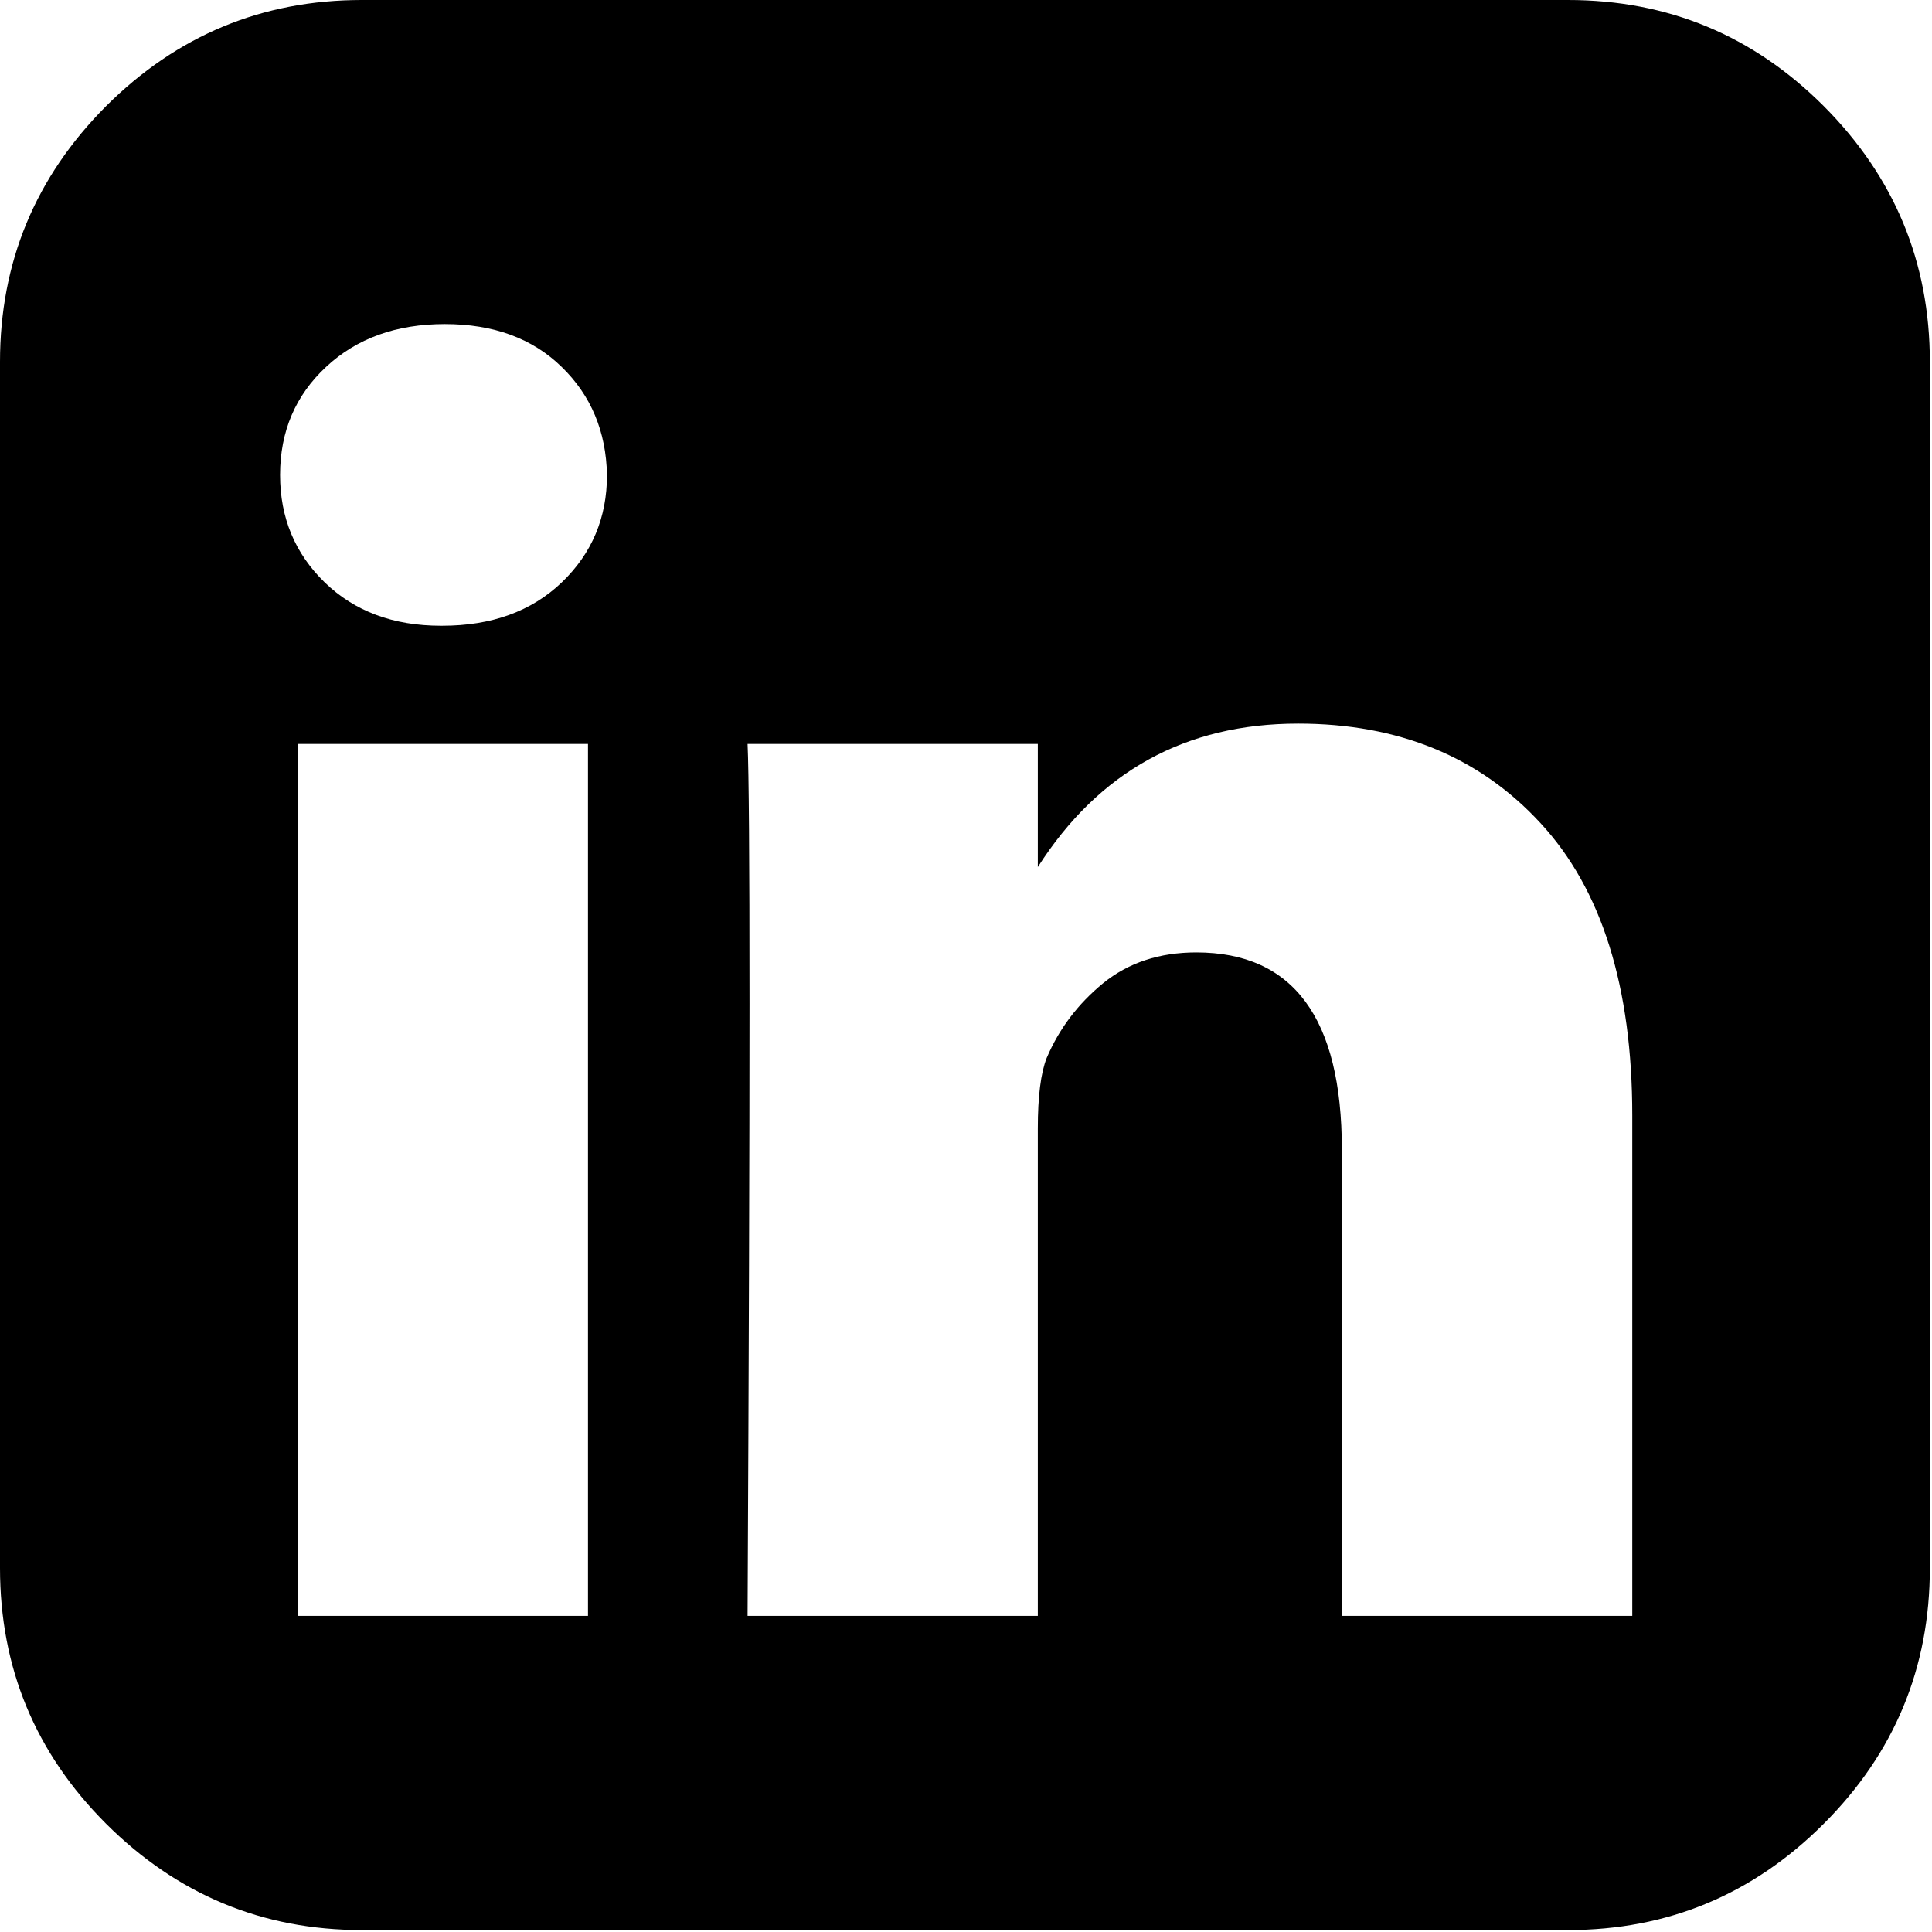
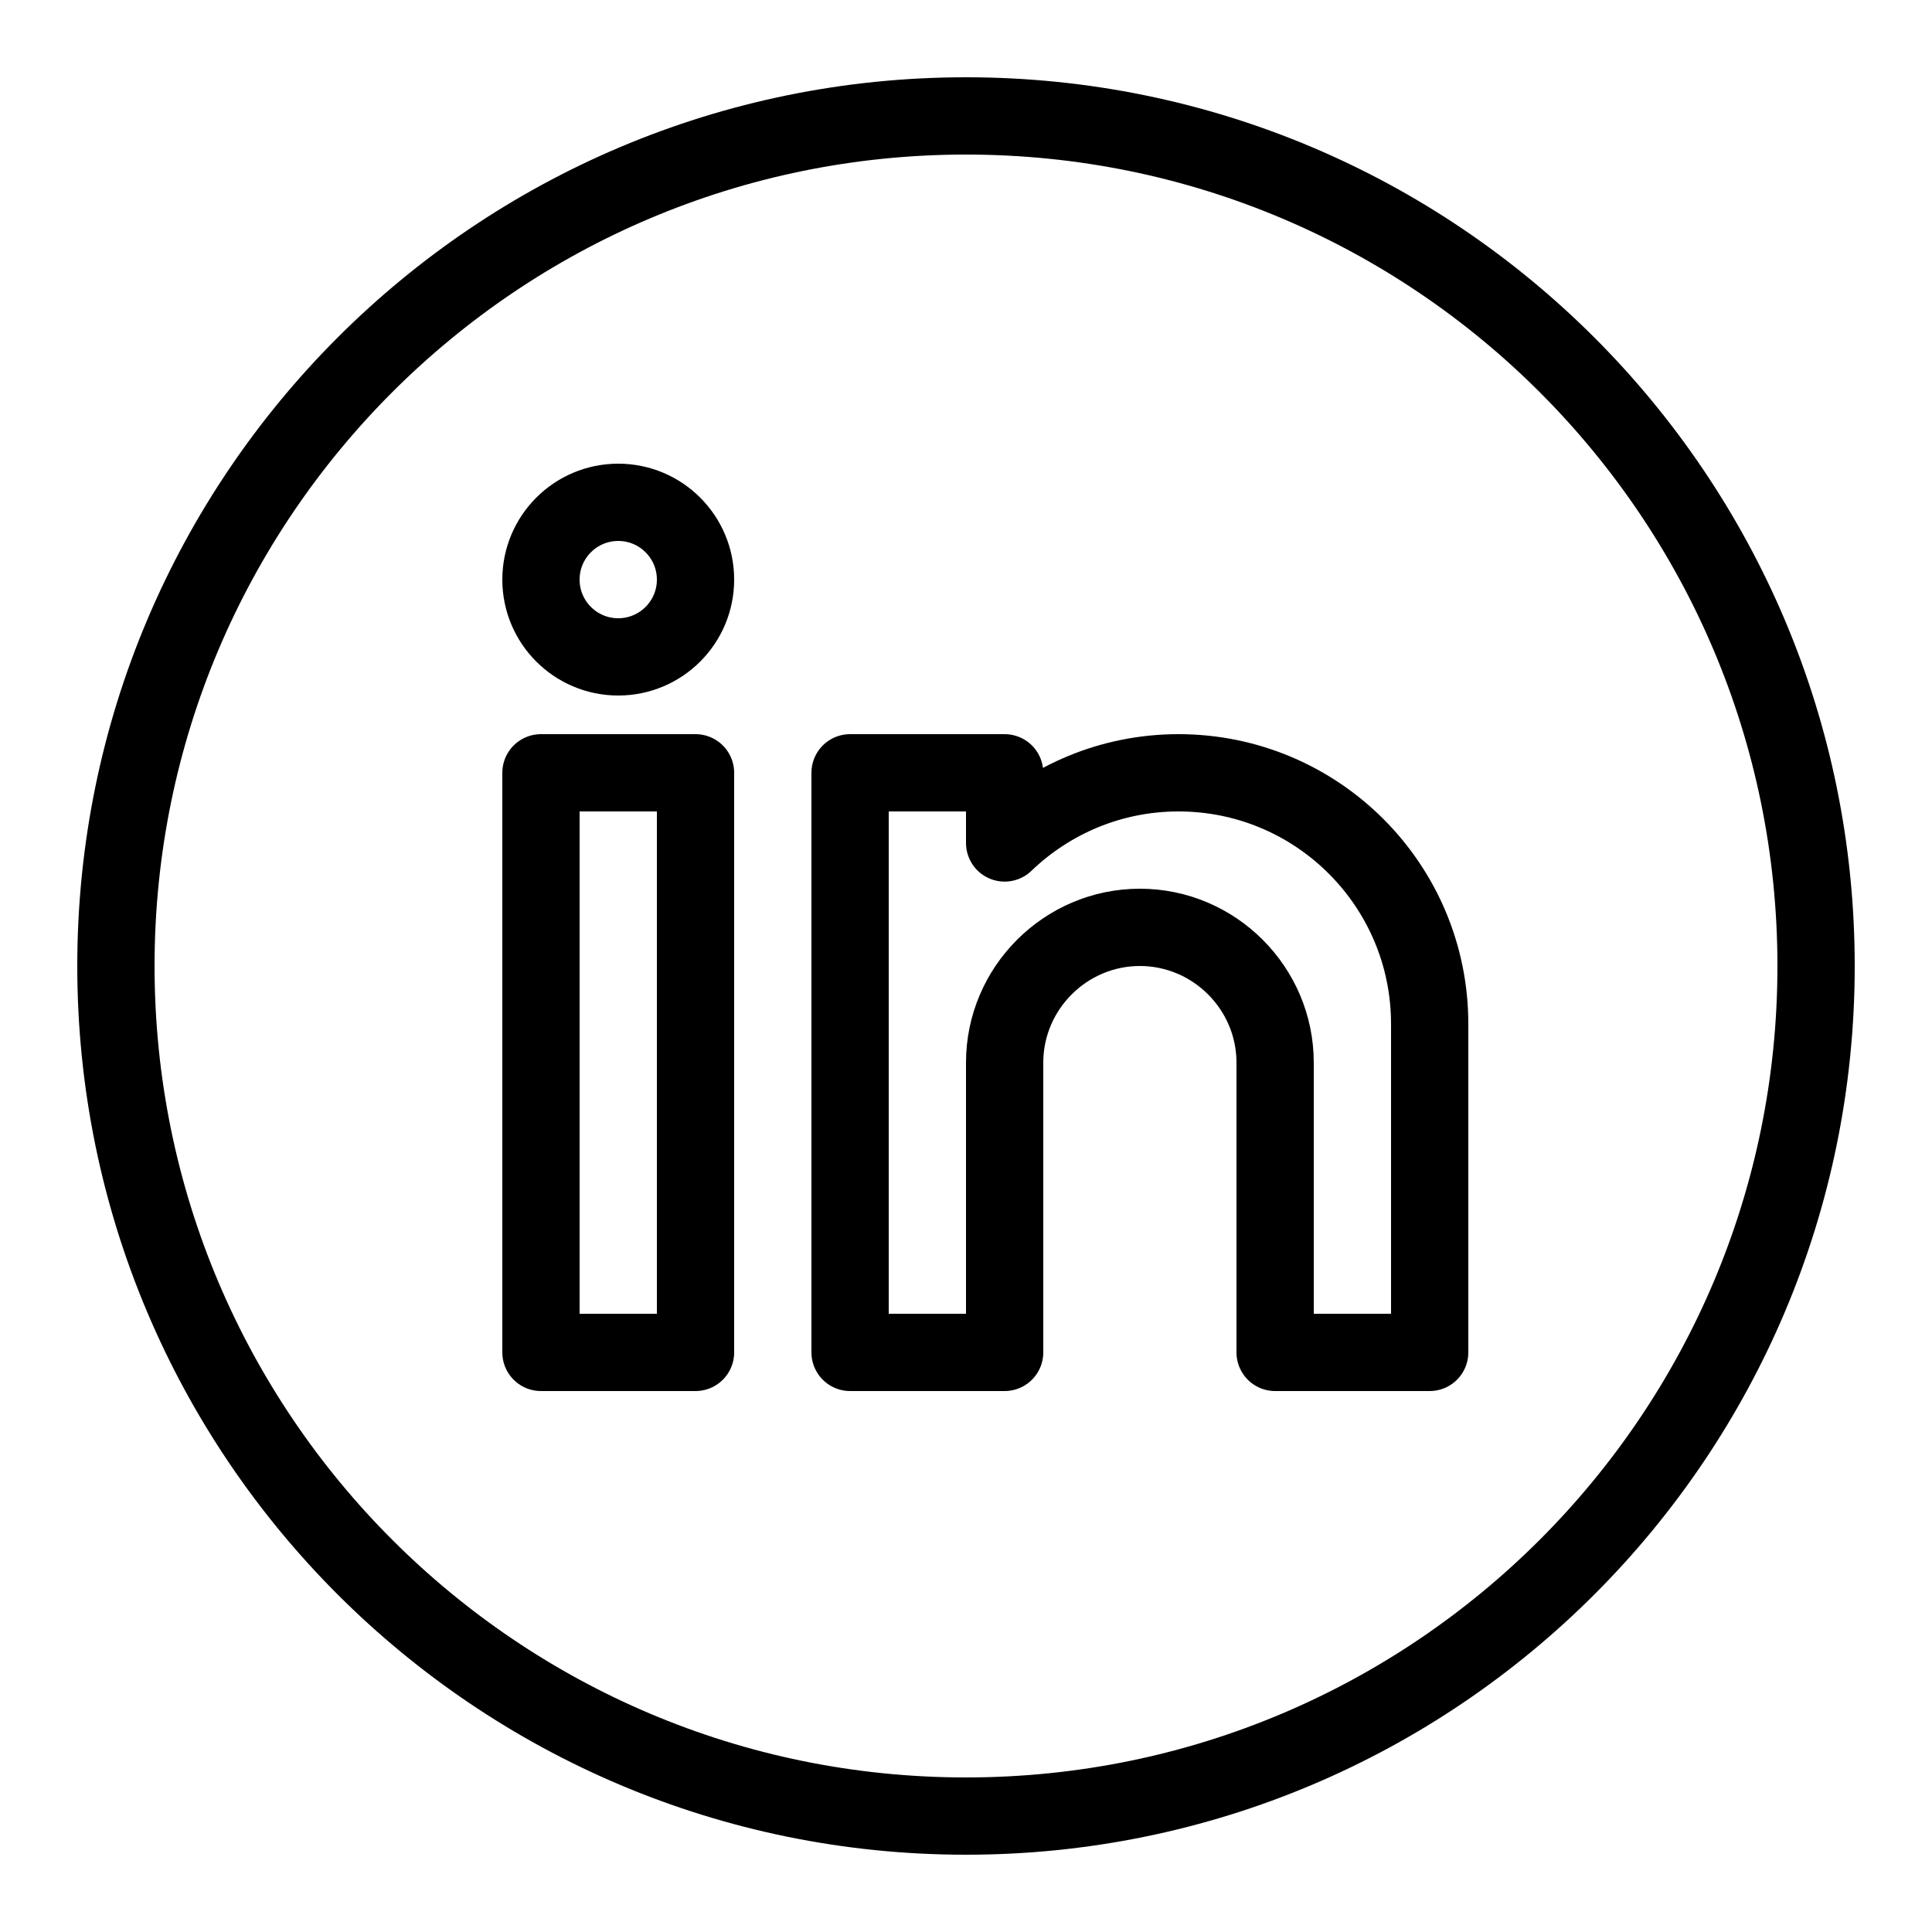
- <svg xmlns="http://www.w3.org/2000/svg" id="in" width="35px" height="px" viewBox="0 0 35 35" version="1.1">
-   <g id="surface1">
-     <path style=" stroke:none;fill-rule:nonzero;fill:rgb(0%,0%,0%);fill-opacity:1;" d="M 33.039 1.922 C 31.758 0.641 30.215 0 28.406 0 L 6.555 0 C 4.75 0 3.207 0.641 1.922 1.922 C 0.641 3.207 0 4.75 0 6.555 L 0 28.406 C 0 30.215 0.641 31.758 1.922 33.039 C 3.207 34.32 4.75 34.965 6.555 34.965 L 28.406 34.965 C 30.215 34.965 31.758 34.32 33.039 33.039 C 34.32 31.758 34.961 30.215 34.961 28.406 L 34.961 6.555 C 34.961 4.75 34.32 3.207 33.039 1.922 Z M 10.652 29.273 L 5.395 29.273 L 5.395 13.477 L 10.652 13.477 Z M 10.176 10.551 C 9.629 11.074 8.906 11.336 8.012 11.336 L 7.988 11.336 C 7.125 11.336 6.422 11.074 5.883 10.551 C 5.344 10.027 5.074 9.379 5.074 8.605 C 5.074 7.816 5.352 7.164 5.906 6.648 C 6.461 6.129 7.18 5.871 8.059 5.871 C 8.938 5.871 9.645 6.129 10.176 6.648 C 10.707 7.164 10.98 7.816 10.996 8.605 C 10.996 9.379 10.723 10.027 10.176 10.551 Z M 29.57 29.273 L 24.309 29.273 L 24.309 20.828 C 24.309 18.445 23.43 17.254 21.672 17.254 C 21.004 17.254 20.441 17.441 19.984 17.812 C 19.531 18.184 19.188 18.633 18.961 19.168 C 18.855 19.438 18.801 19.863 18.801 20.441 L 18.801 29.273 L 13.543 29.273 C 13.59 19.742 13.59 14.477 13.543 13.477 L 18.801 13.477 L 18.801 15.707 C 19.906 13.977 21.477 13.109 23.516 13.109 C 25.336 13.109 26.801 13.711 27.906 14.91 C 29.016 16.109 29.57 17.875 29.57 20.211 Z M 29.57 29.273 " />
-   </g>
+ <svg xmlns="http://www.w3.org/2000/svg" id="in" fill="#000000" viewBox="0 0 50 50" width="35px" height="35px">
+   <path fill="none" stroke="#000000" stroke-linecap="round" stroke-miterlimit="10" stroke-width="2" d="M25 3A22 22 0 1 0 25 47A22 22 0 1 0 25 3Z" />
+   <path fill="none" stroke="#000000" stroke-miterlimit="10" stroke-width="2" d="M16 13A2 2 0 1 0 16 17A2 2 0 1 0 16 13Z" />
+   <path fill="none" stroke="#000000" stroke-linejoin="round" stroke-miterlimit="10" stroke-width="2" d="M14 20H18V35H14zM30.5 20c-1.748 0-3.332.694-4.5 1.816V20h-4v15h4v-7.5c0-1.925 1.575-3.5 3.5-3.5s3.5 1.575 3.5 3.5V30v5h4v-8.5C37 22.91 34.09 20 30.5 20z" />
</svg>
